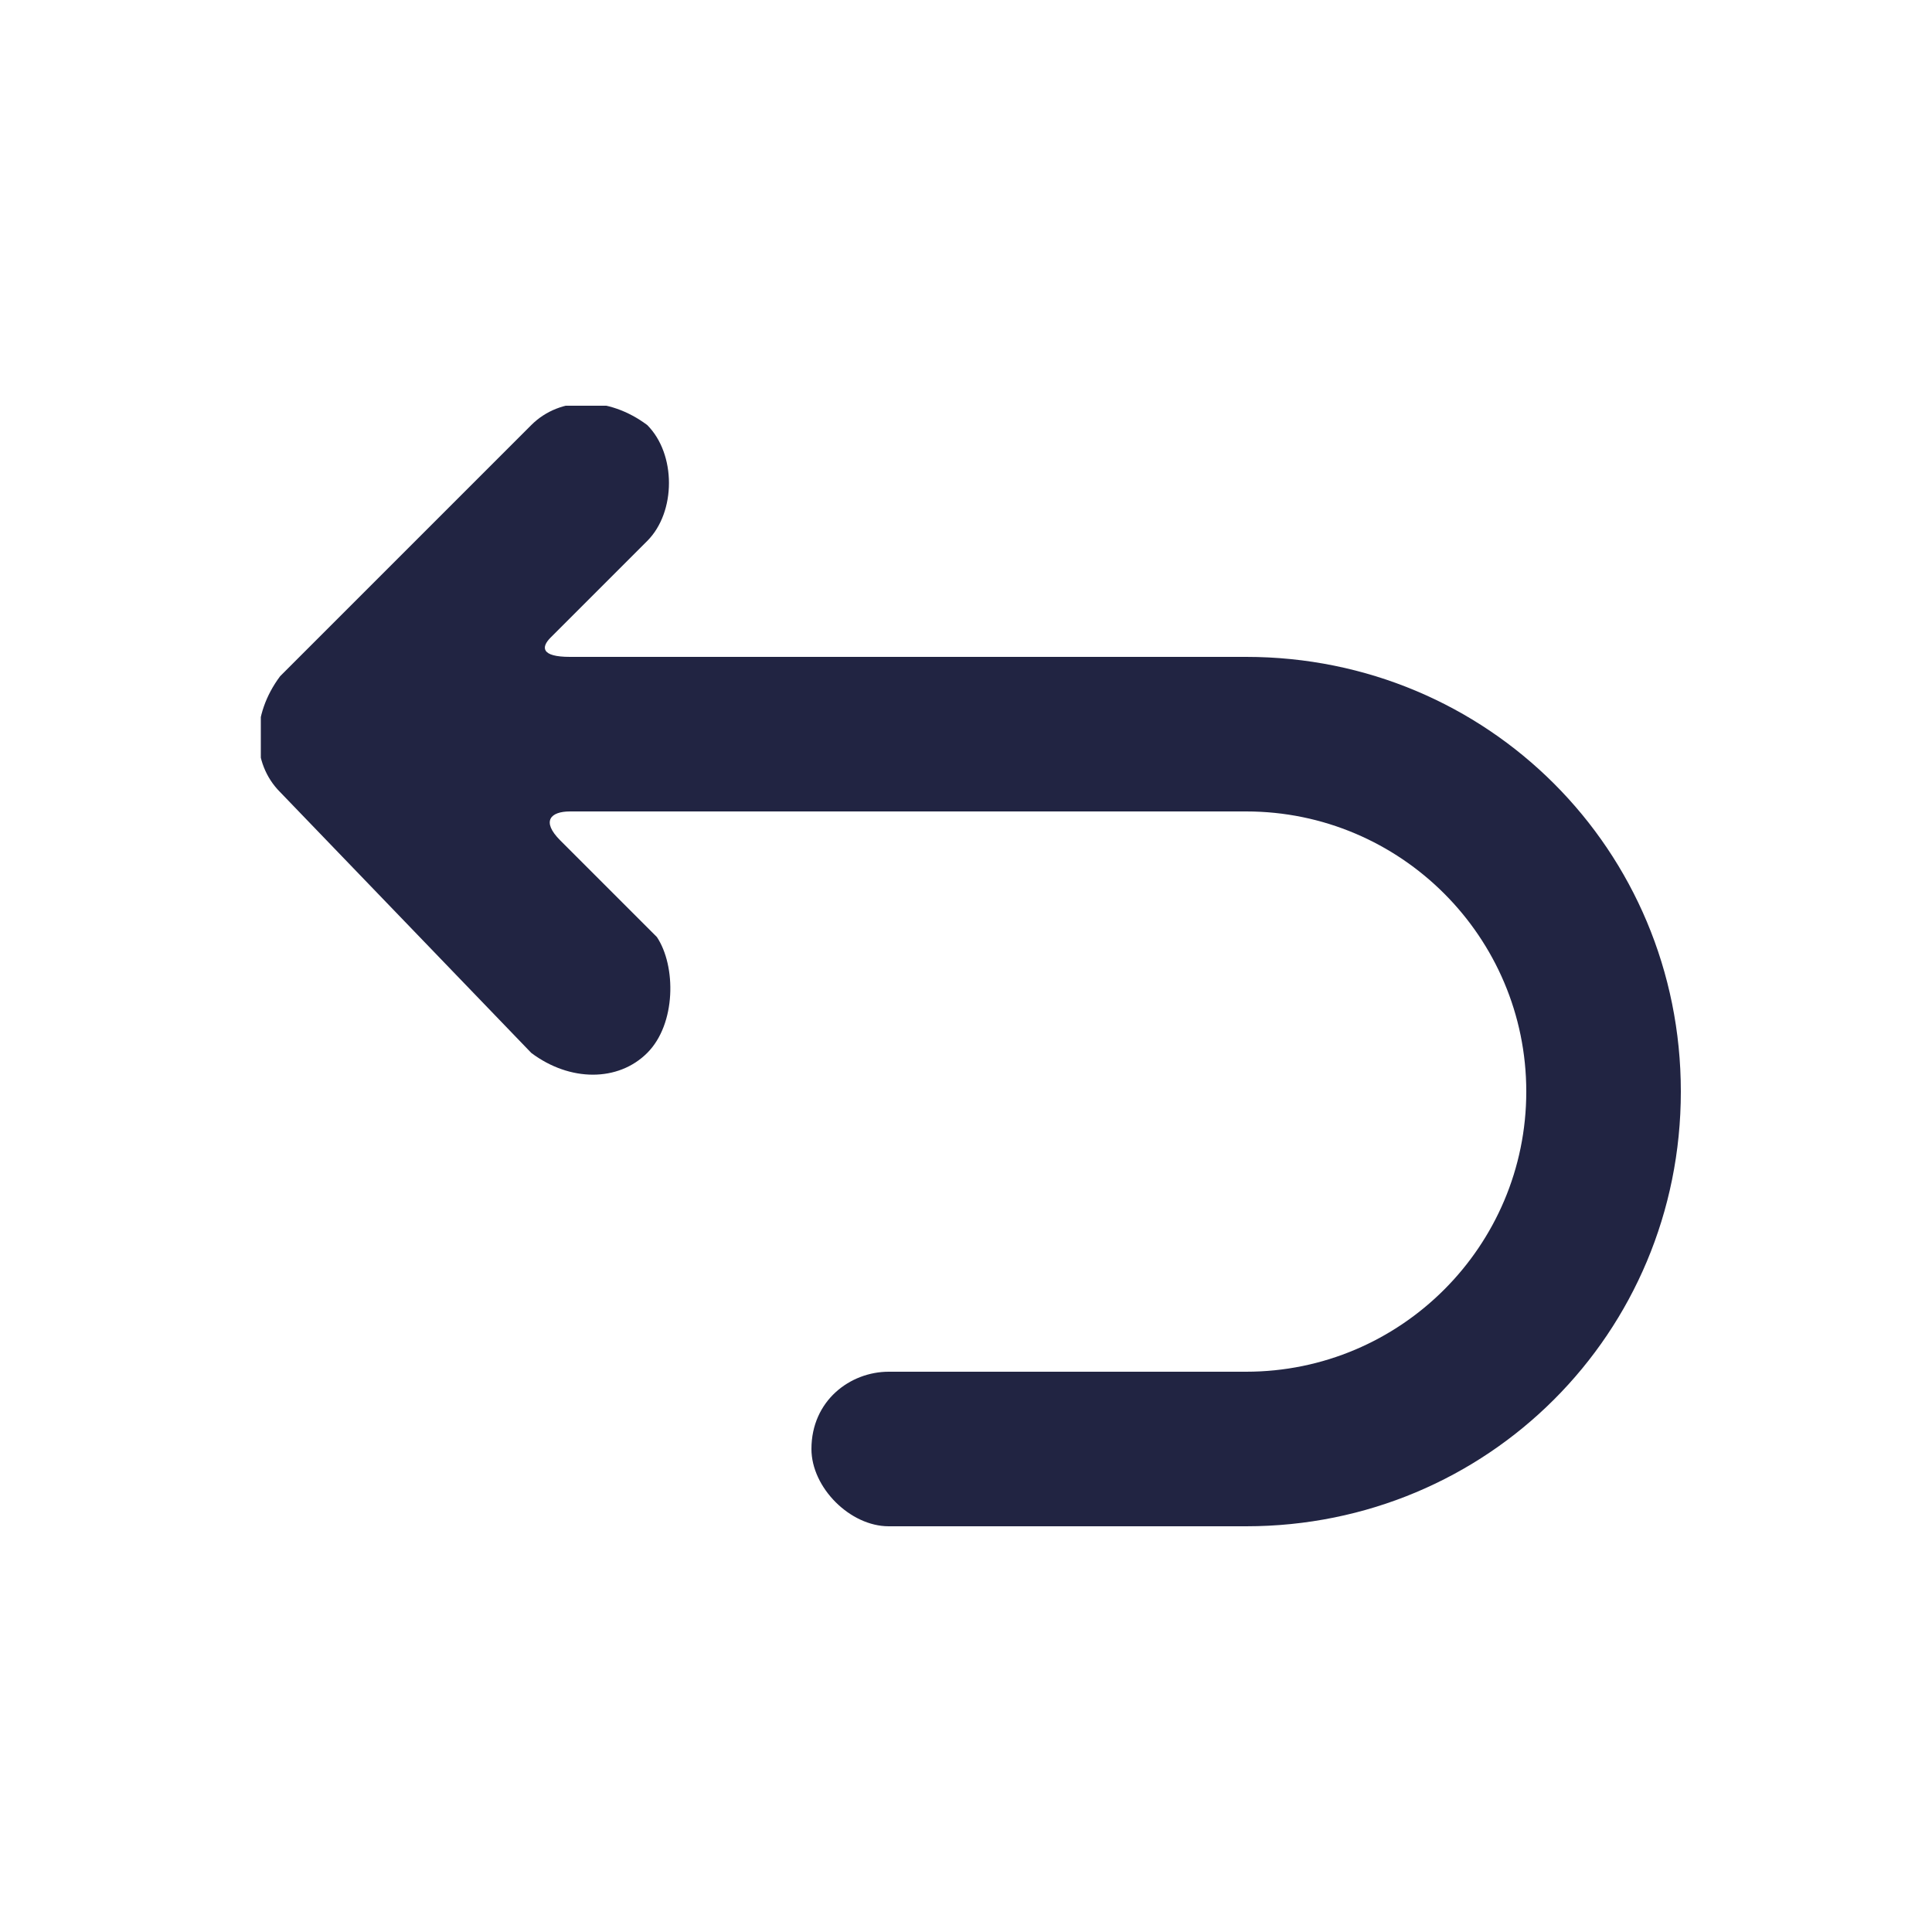
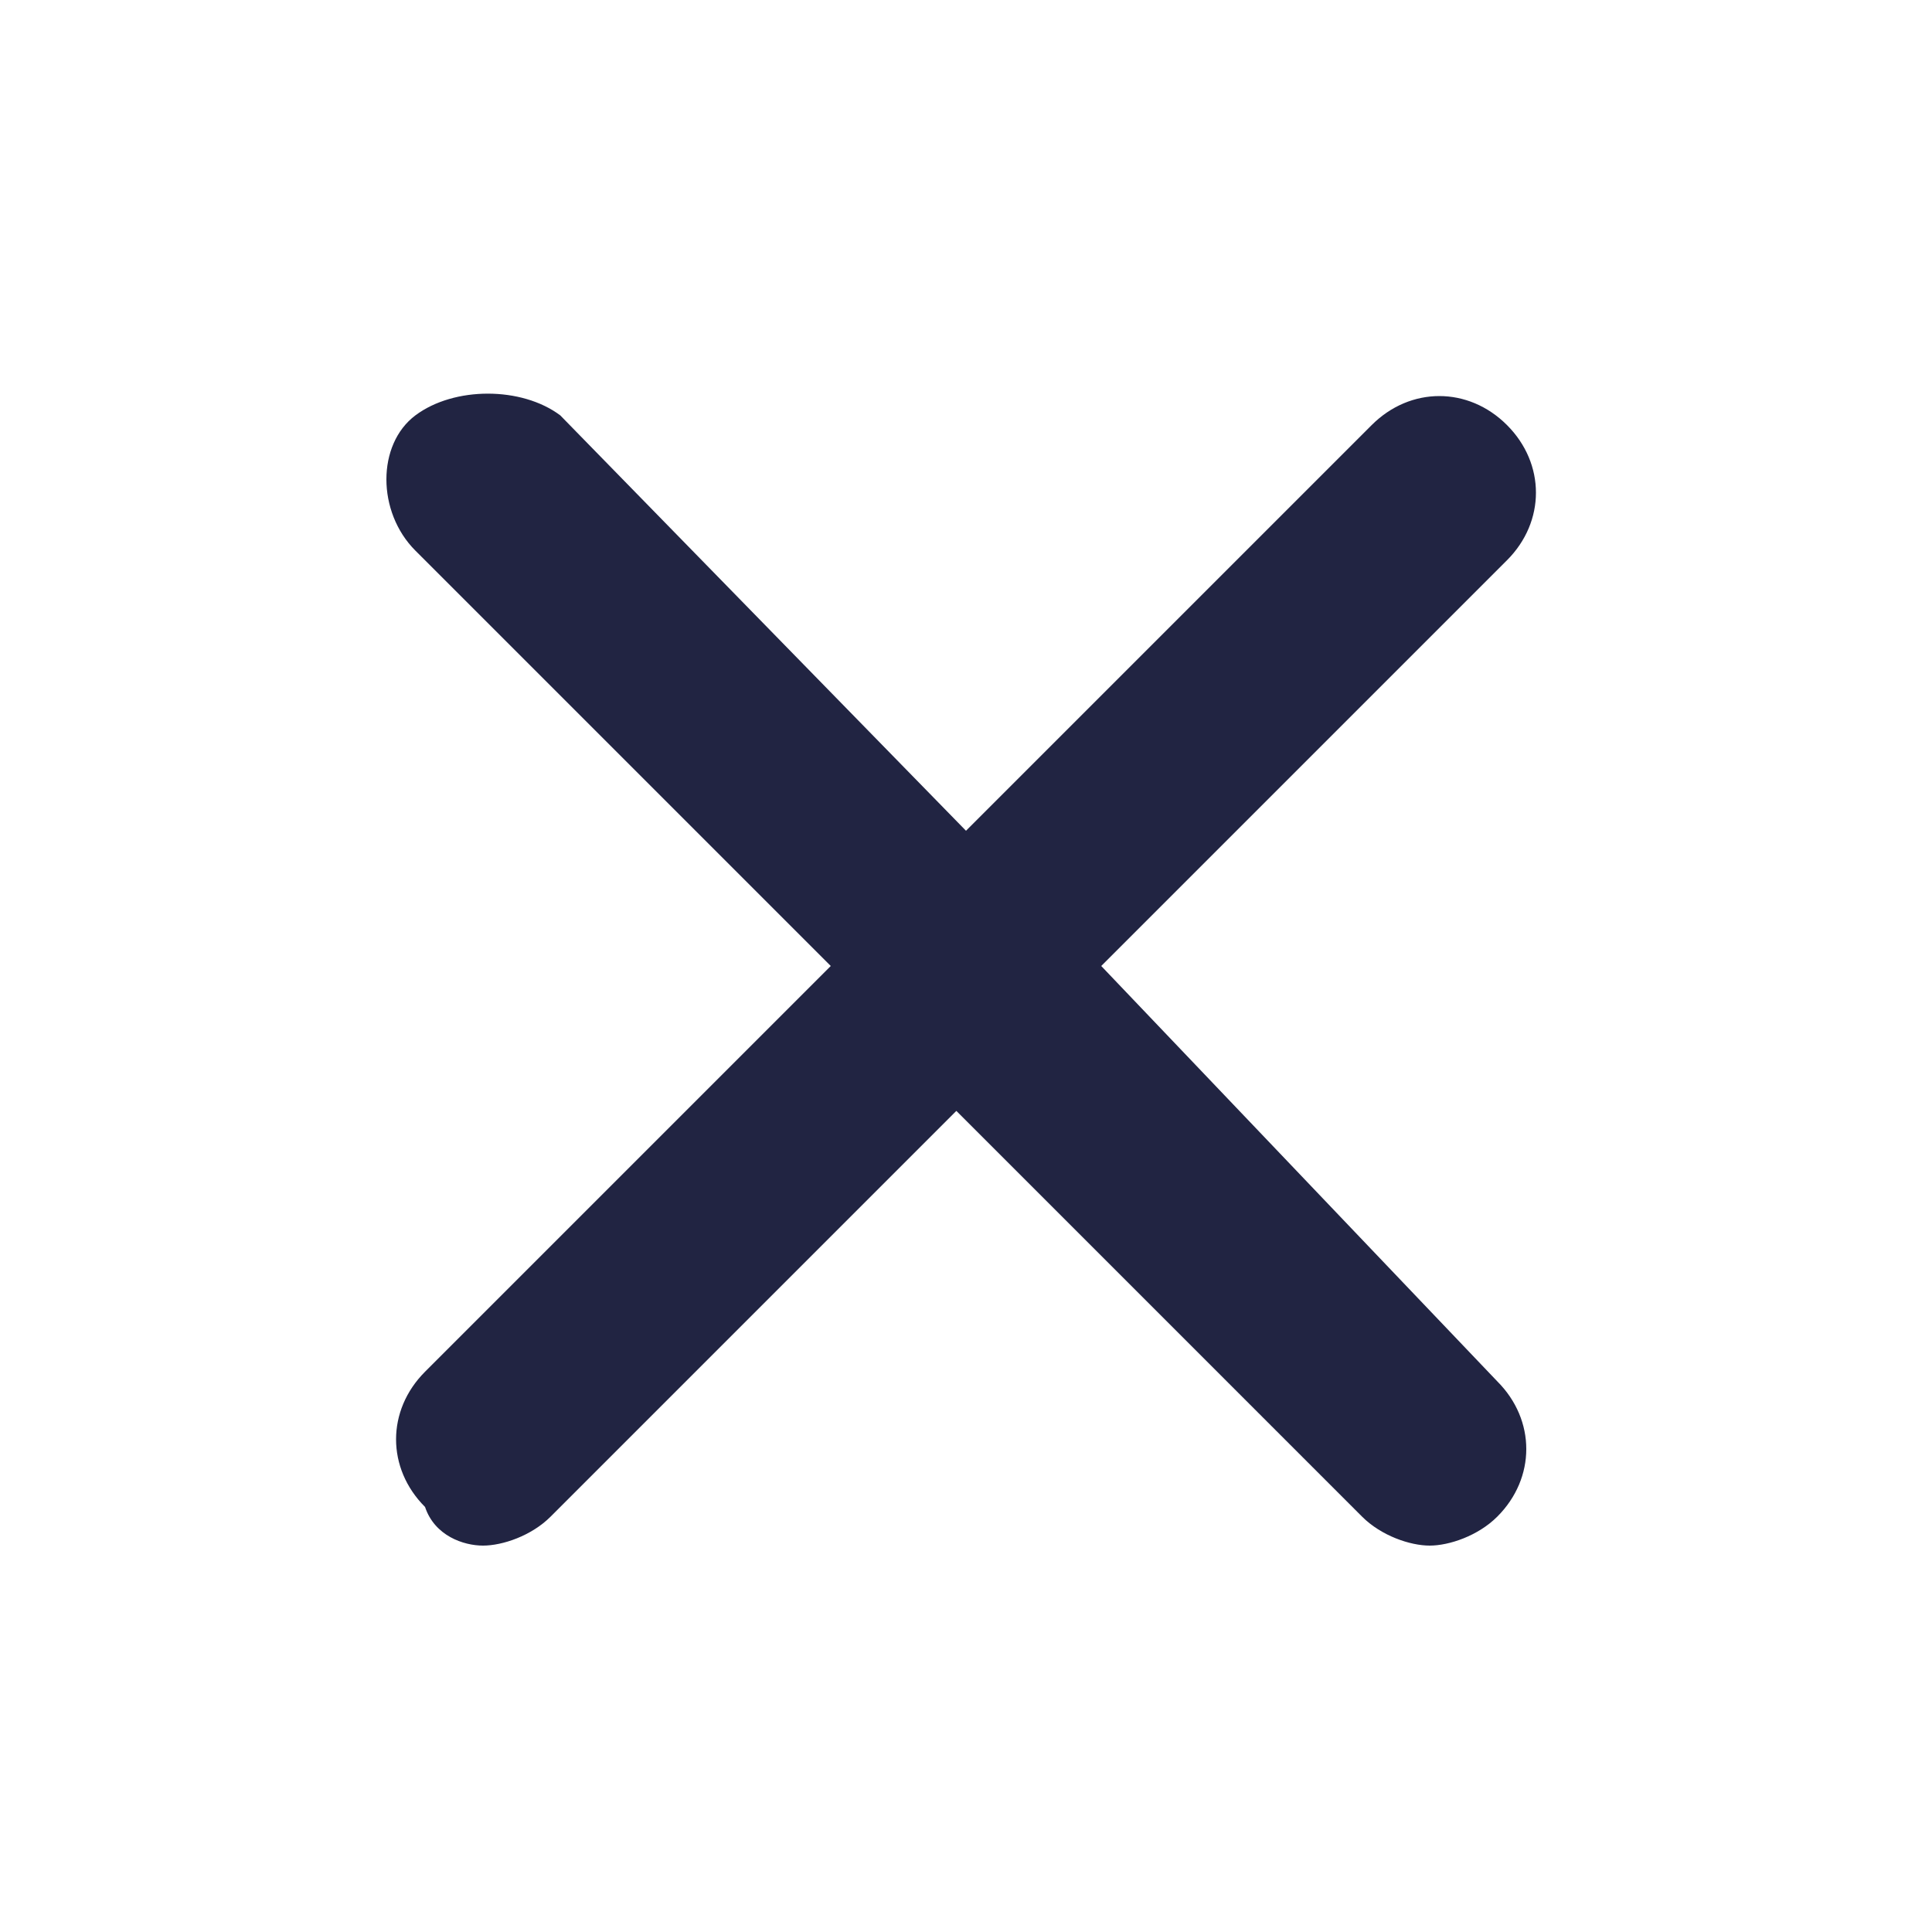
- <svg xmlns="http://www.w3.org/2000/svg" xmlns:xlink="http://www.w3.org/1999/xlink" version="1.1" id="Layer_1" x="0px" y="0px" viewBox="0 0 20 20" style="enable-background:new 0 0 20 20;" xml:space="preserve">
+ <svg xmlns="http://www.w3.org/2000/svg" version="1.1" id="Layer_1" x="0px" y="0px" viewBox="0 0 20 20" style="enable-background:new 0 0 20 20;" xml:space="preserve">
  <style type="text/css">
- 	.st0{clip-path:url(#SVGID_2_);fill:#212442;}
+ 	.st0{fill:#212442;}
</style>
-   <g>
-     <defs>
-       <rect id="SVGID_1_" x="2.7" y="4.2" width="14.7" height="11.6" />
-     </defs>
-     <clipPath id="SVGID_2_">
-       <use xlink:href="#SVGID_1_" style="overflow:visible;" />
-     </clipPath>
-     <path class="st0" d="M5.7,6.6C5.6,6.7,5.6,6.8,5.9,6.8h7c2.5,0,4.5,2,4.5,4.5c0,2.5-2,4.5-4.5,4.5H9.2c-0.4,0-0.8-0.4-0.8-0.8   c0-0.5,0.4-0.8,0.8-0.8h3.7c1.6,0,2.9-1.3,2.9-2.9c0-1.6-1.3-2.9-2.9-2.9h-7c-0.2,0-0.3,0.1-0.1,0.3l1,1C7,10,7,10.6,6.7,10.9   c-0.3,0.3-0.8,0.3-1.2,0L2.9,8.2c-0.3-0.3-0.3-0.8,0-1.2l2.6-2.6c0.3-0.3,0.8-0.3,1.2,0C7,4.7,7,5.3,6.7,5.6L5.7,6.6z" />
-   </g>
+   <path class="st0" d="M11.4,10l4.2-4.2c0.4-0.4,0.4-1,0-1.4s-1-0.4-1.4,0L10,8.6L5.8,4.3C5.4,4,4.7,4,4.3,4.3s-0.4,1,0,1.4L8.6,10  l-4.2,4.2c-0.4,0.4-0.4,1,0,1.4C4.5,15.9,4.8,16,5,16s0.5-0.1,0.7-0.3l4.2-4.2l4.2,4.2c0.2,0.2,0.5,0.3,0.7,0.3s0.5-0.1,0.7-0.3  c0.4-0.4,0.4-1,0-1.4L11.4,10z" />
</svg>
